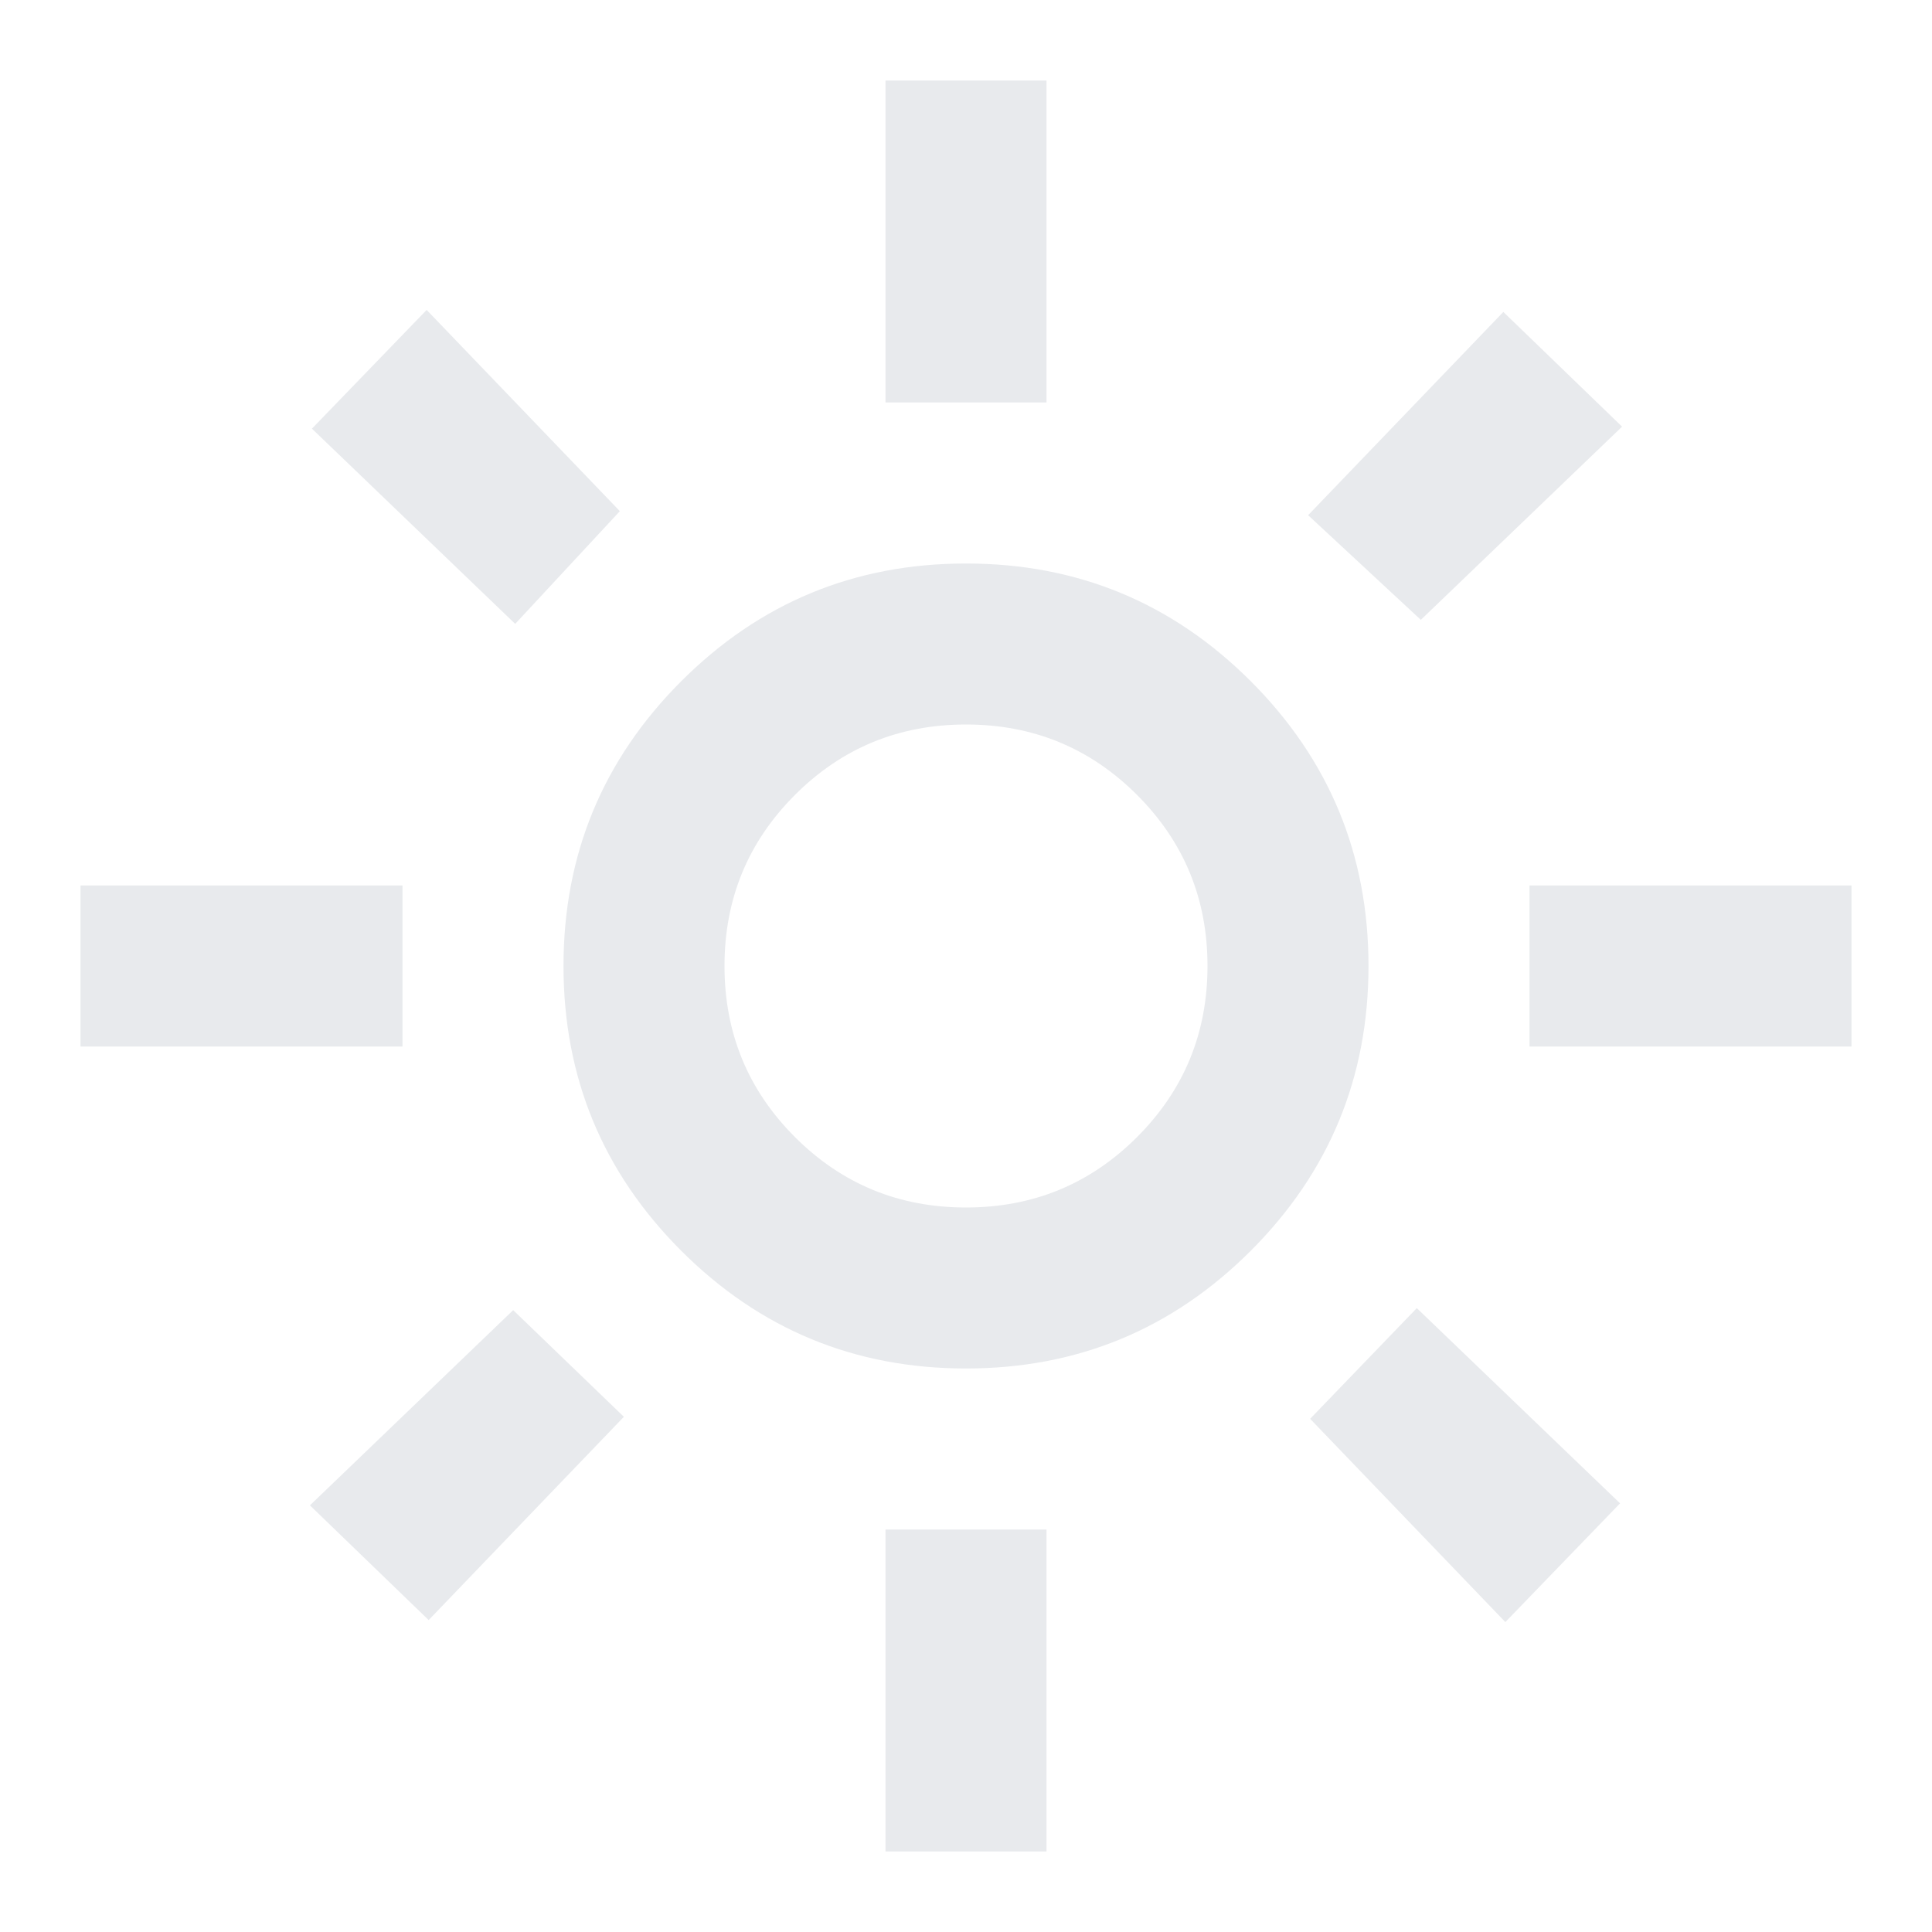
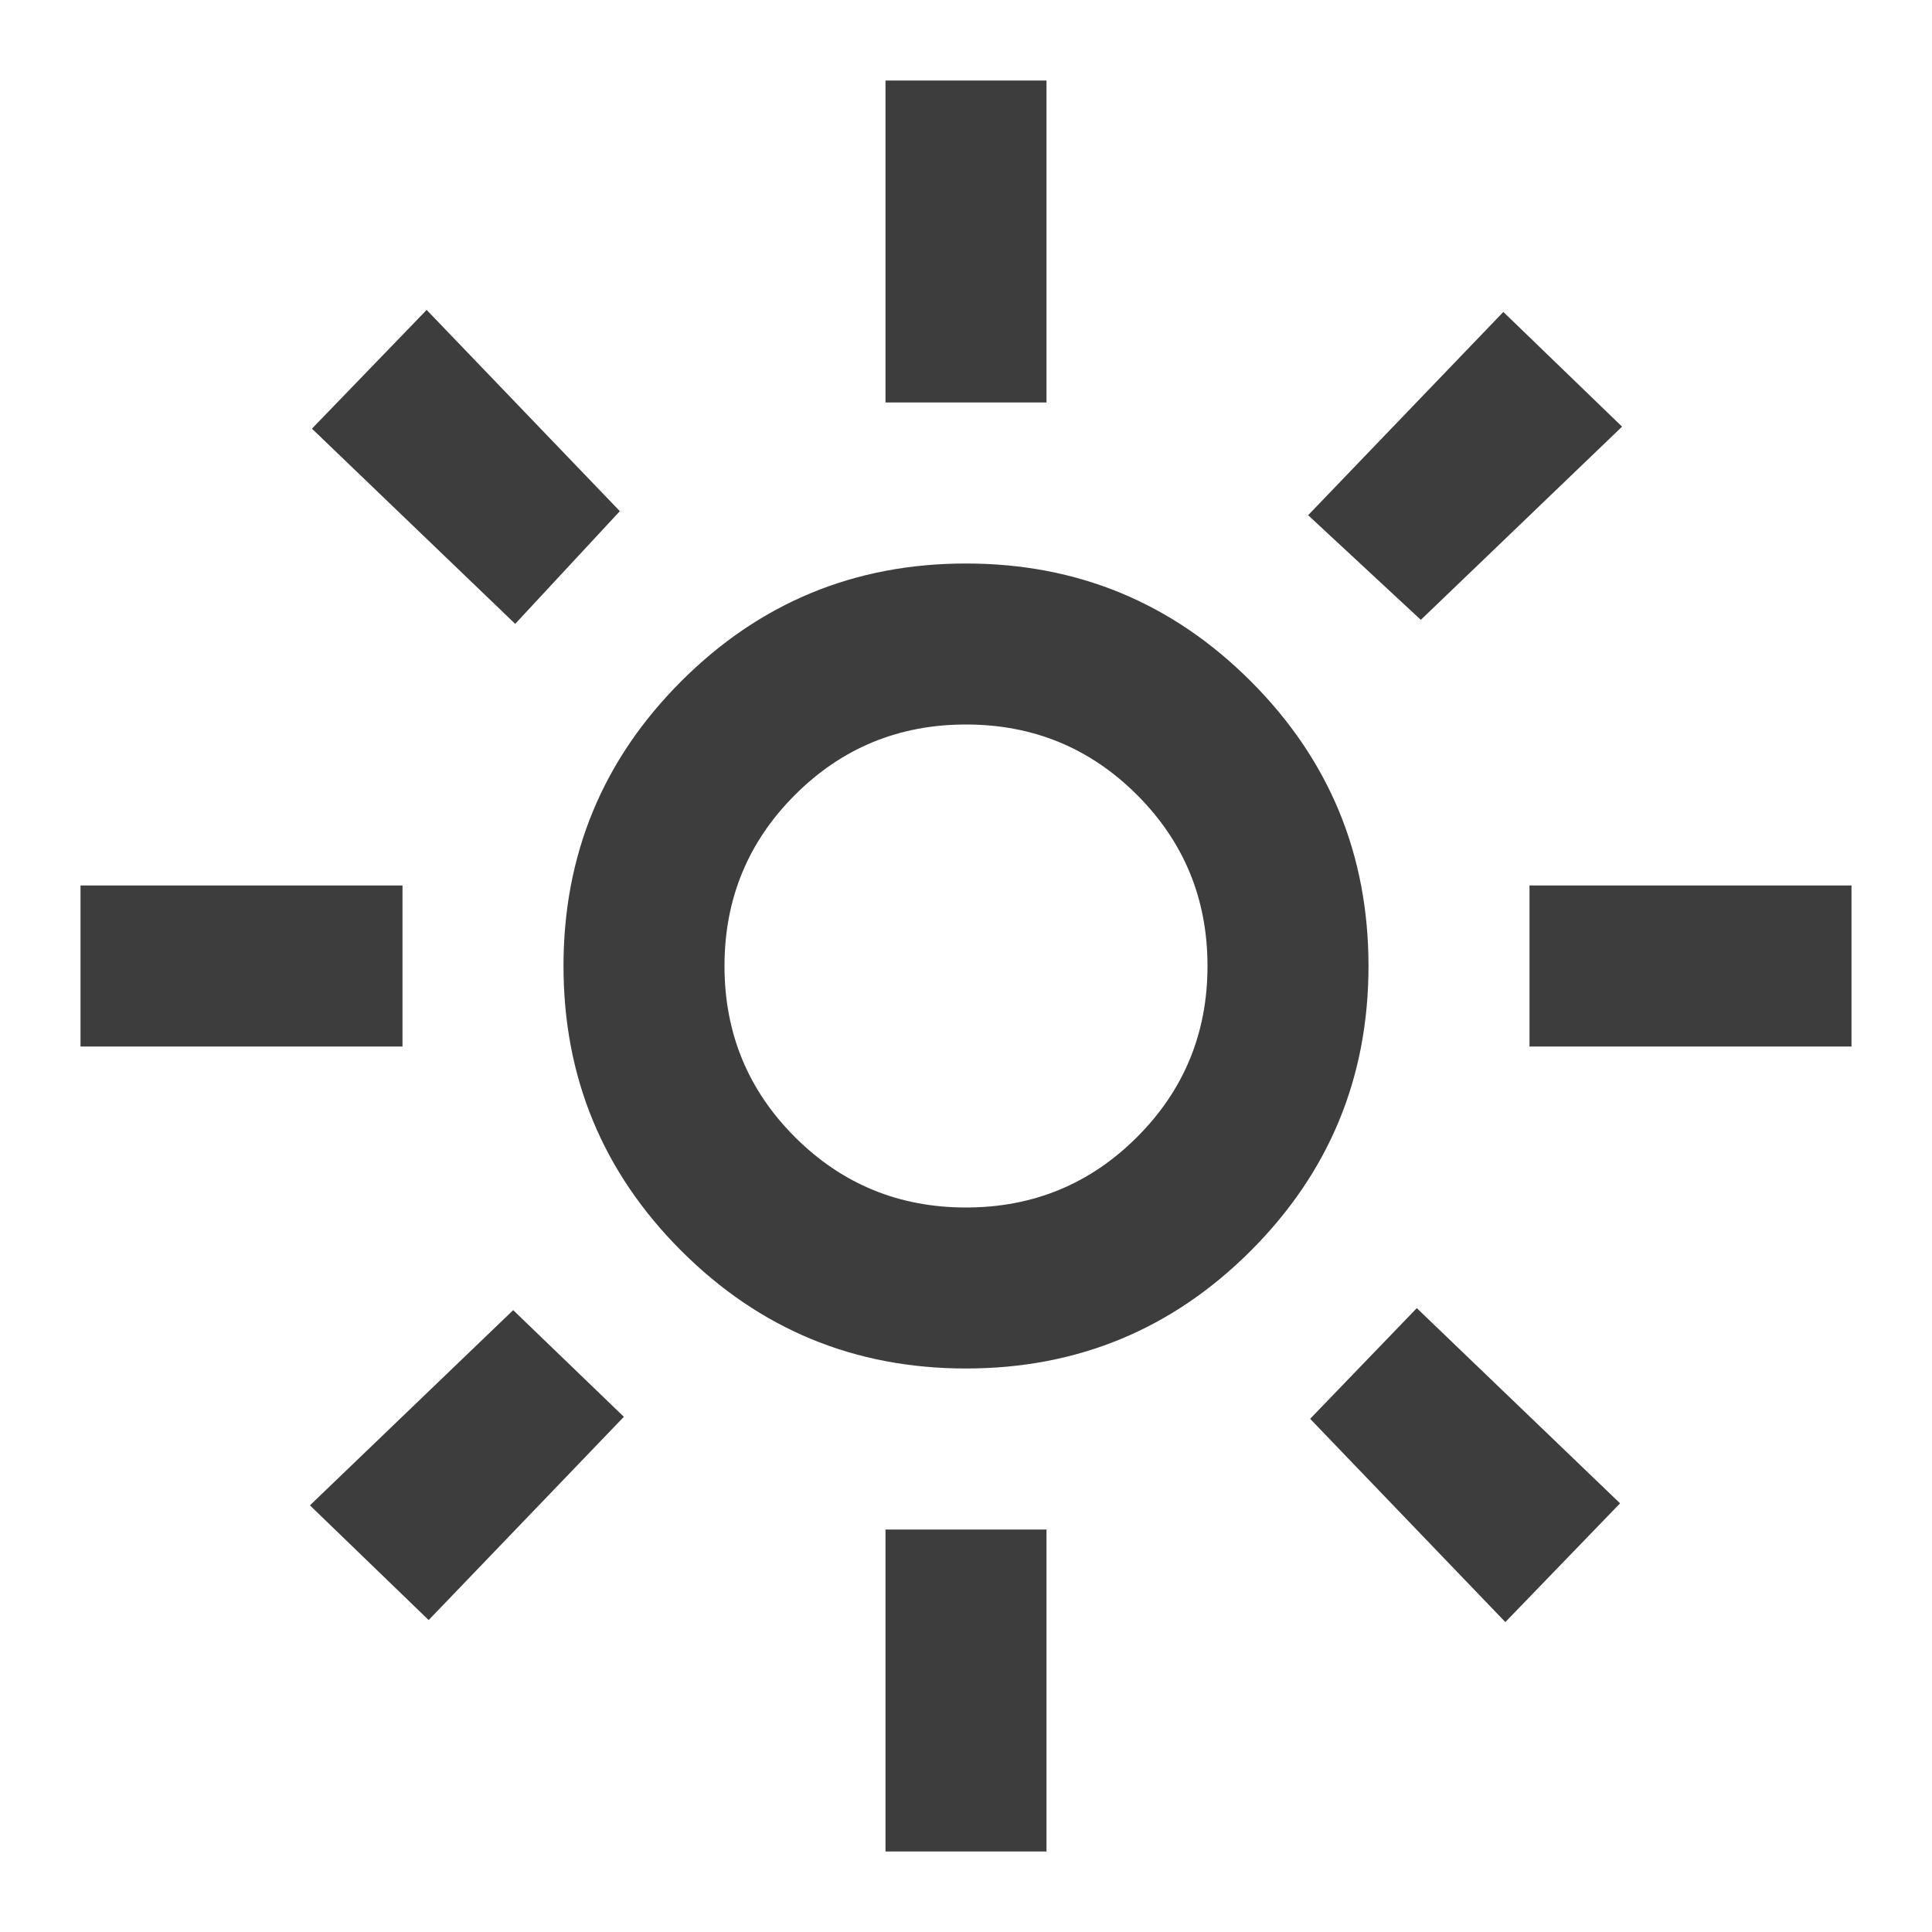
- <svg xmlns="http://www.w3.org/2000/svg" height="24px" viewBox="0 -960 960 960" width="24px" fill="#e8eaed">
+ <svg xmlns="http://www.w3.org/2000/svg" height="24px" viewBox="0 -960 960 960" width="24px" fill="#3D3D3D">
  <path d="M480-360q50 0 85-35t35-85q0-50-35-85t-85-35q-50 0-85 35t-35 85q0 50 35 85t85 35Zm0 80q-83 0-141.5-58.5T280-480q0-83 58.5-141.5T480-680q83 0 141.5 58.5T680-480q0 83-58.5 141.5T480-280ZM200-440H40v-80h160v80Zm720 0H760v-80h160v80ZM440-760v-160h80v160h-80Zm0 720v-160h80v160h-80ZM256-650l-101-97 57-59 96 100-52 56Zm492 496-97-101 53-55 101 97-57 59Zm-98-550 97-101 59 57-100 96-56-52ZM154-212l101-97 55 53-97 101-59-57Zm326-268Z" />
</svg>
